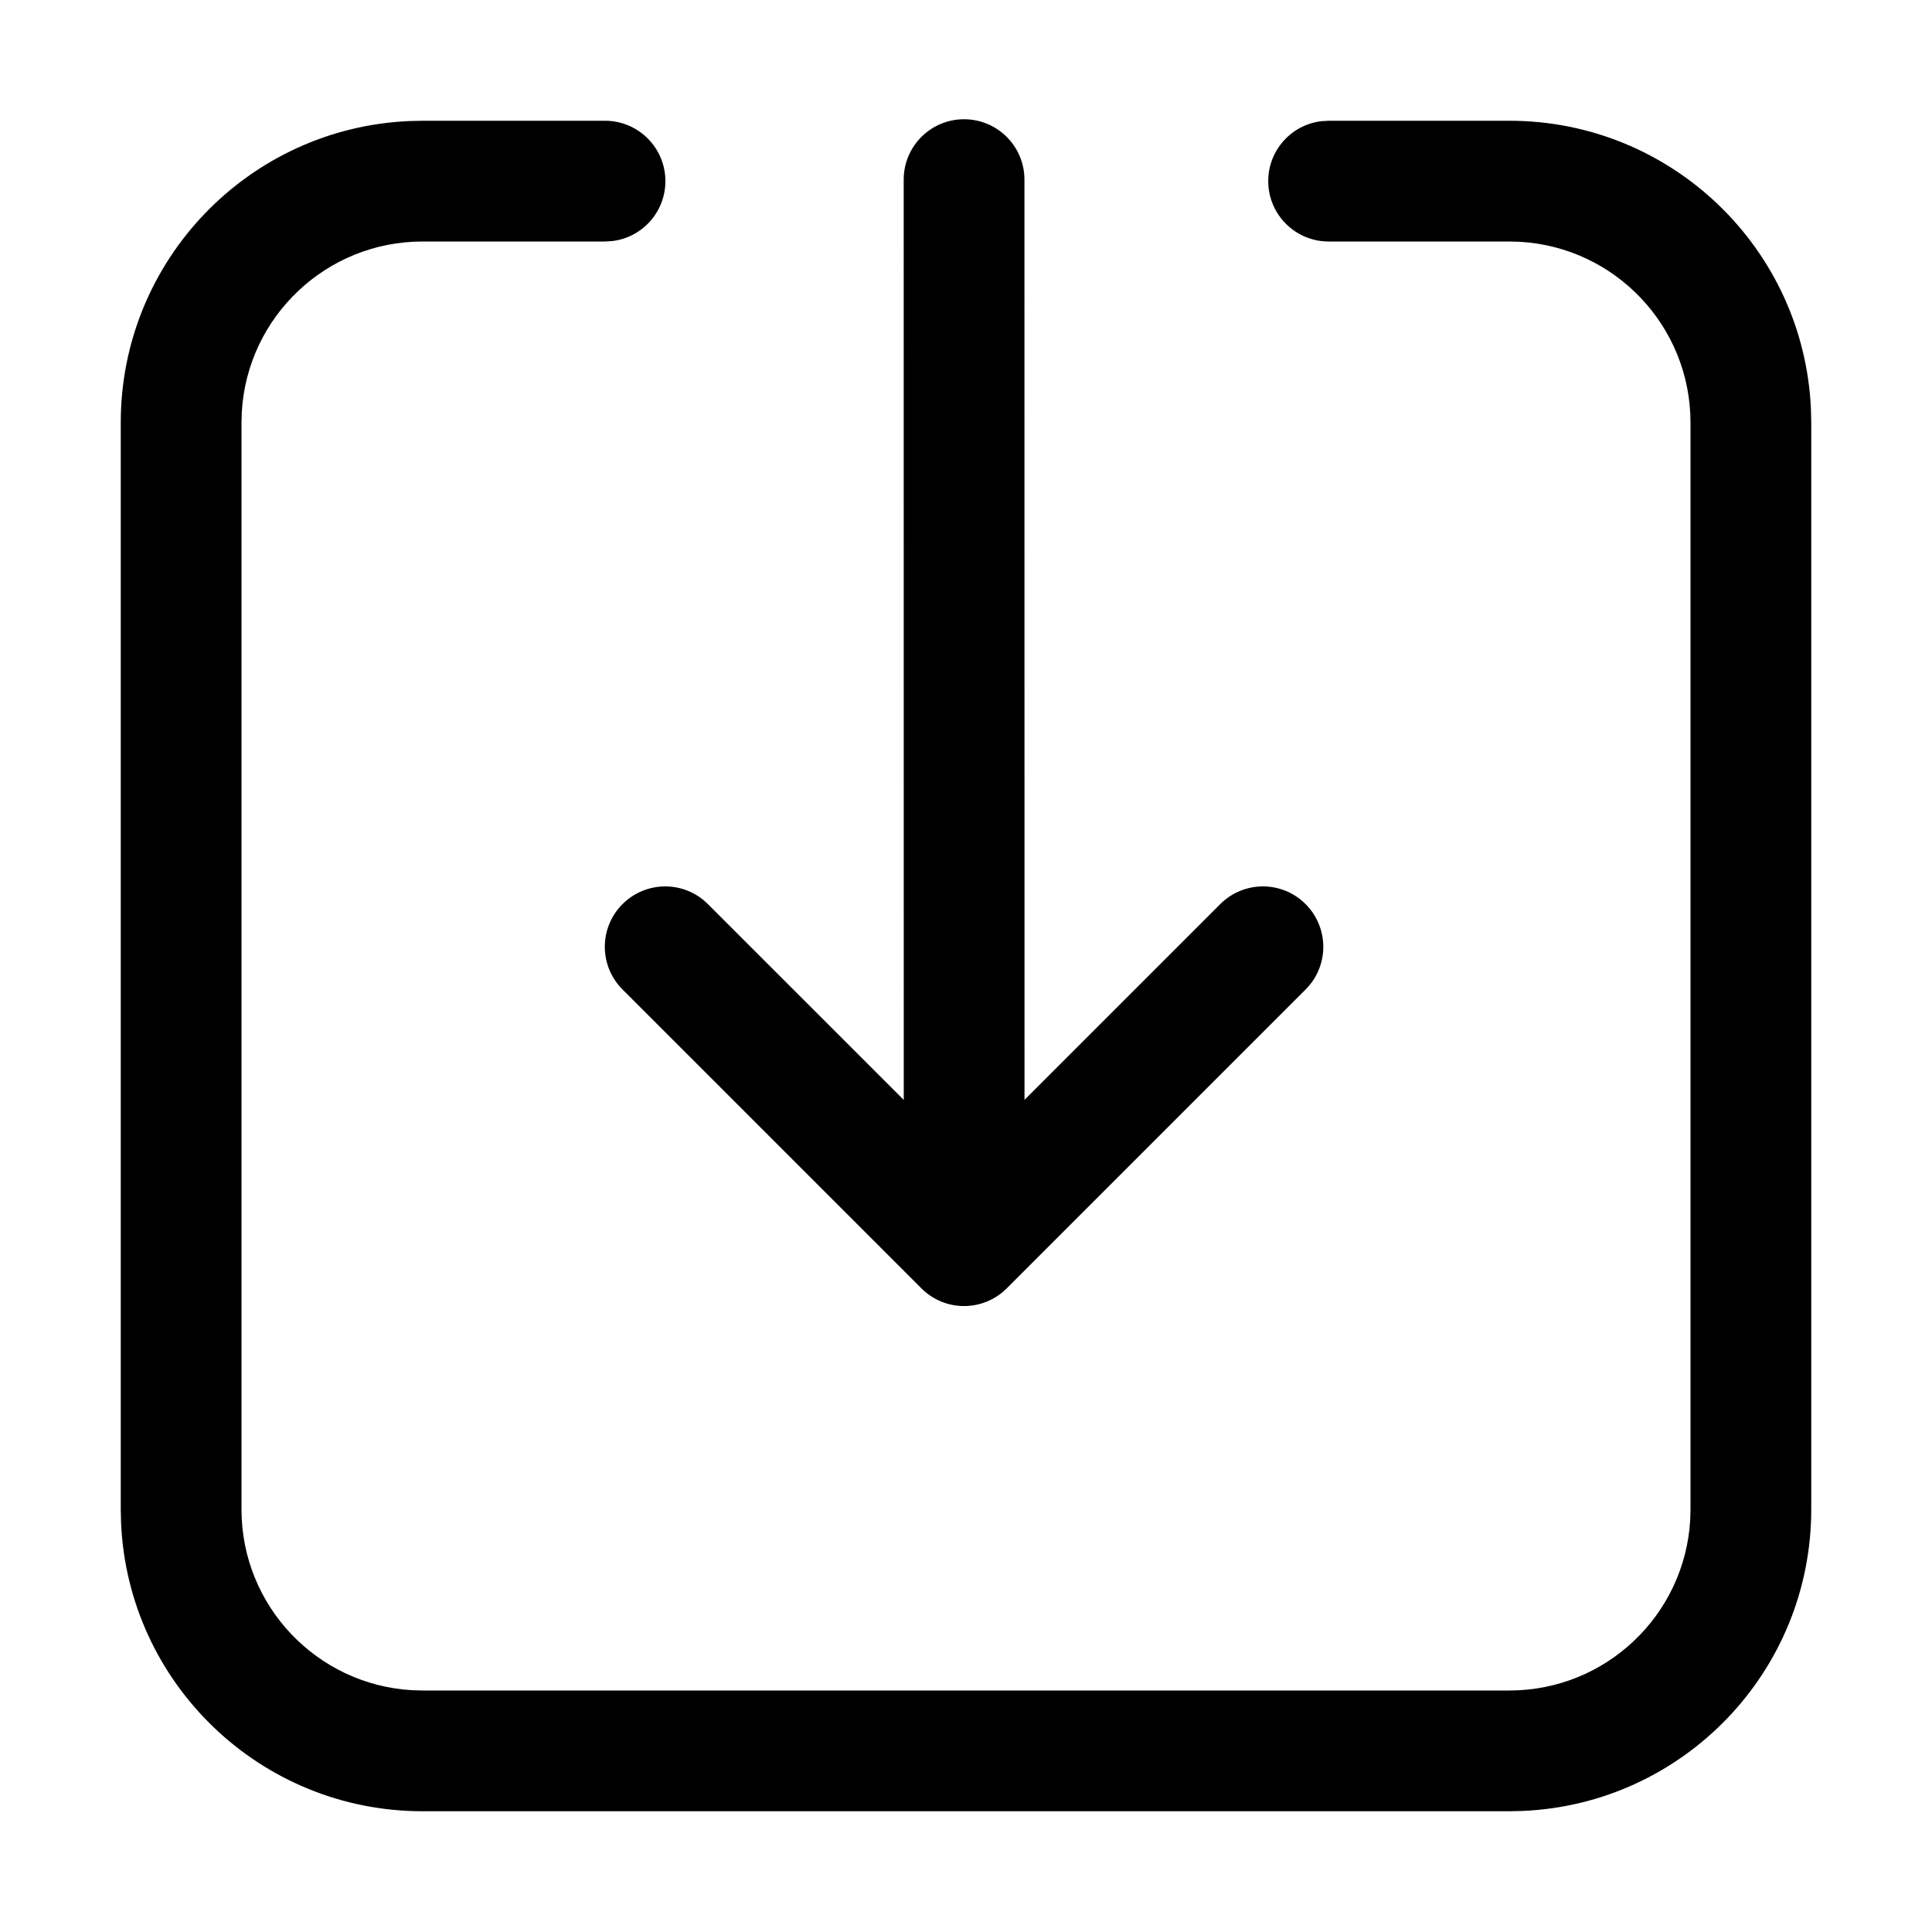
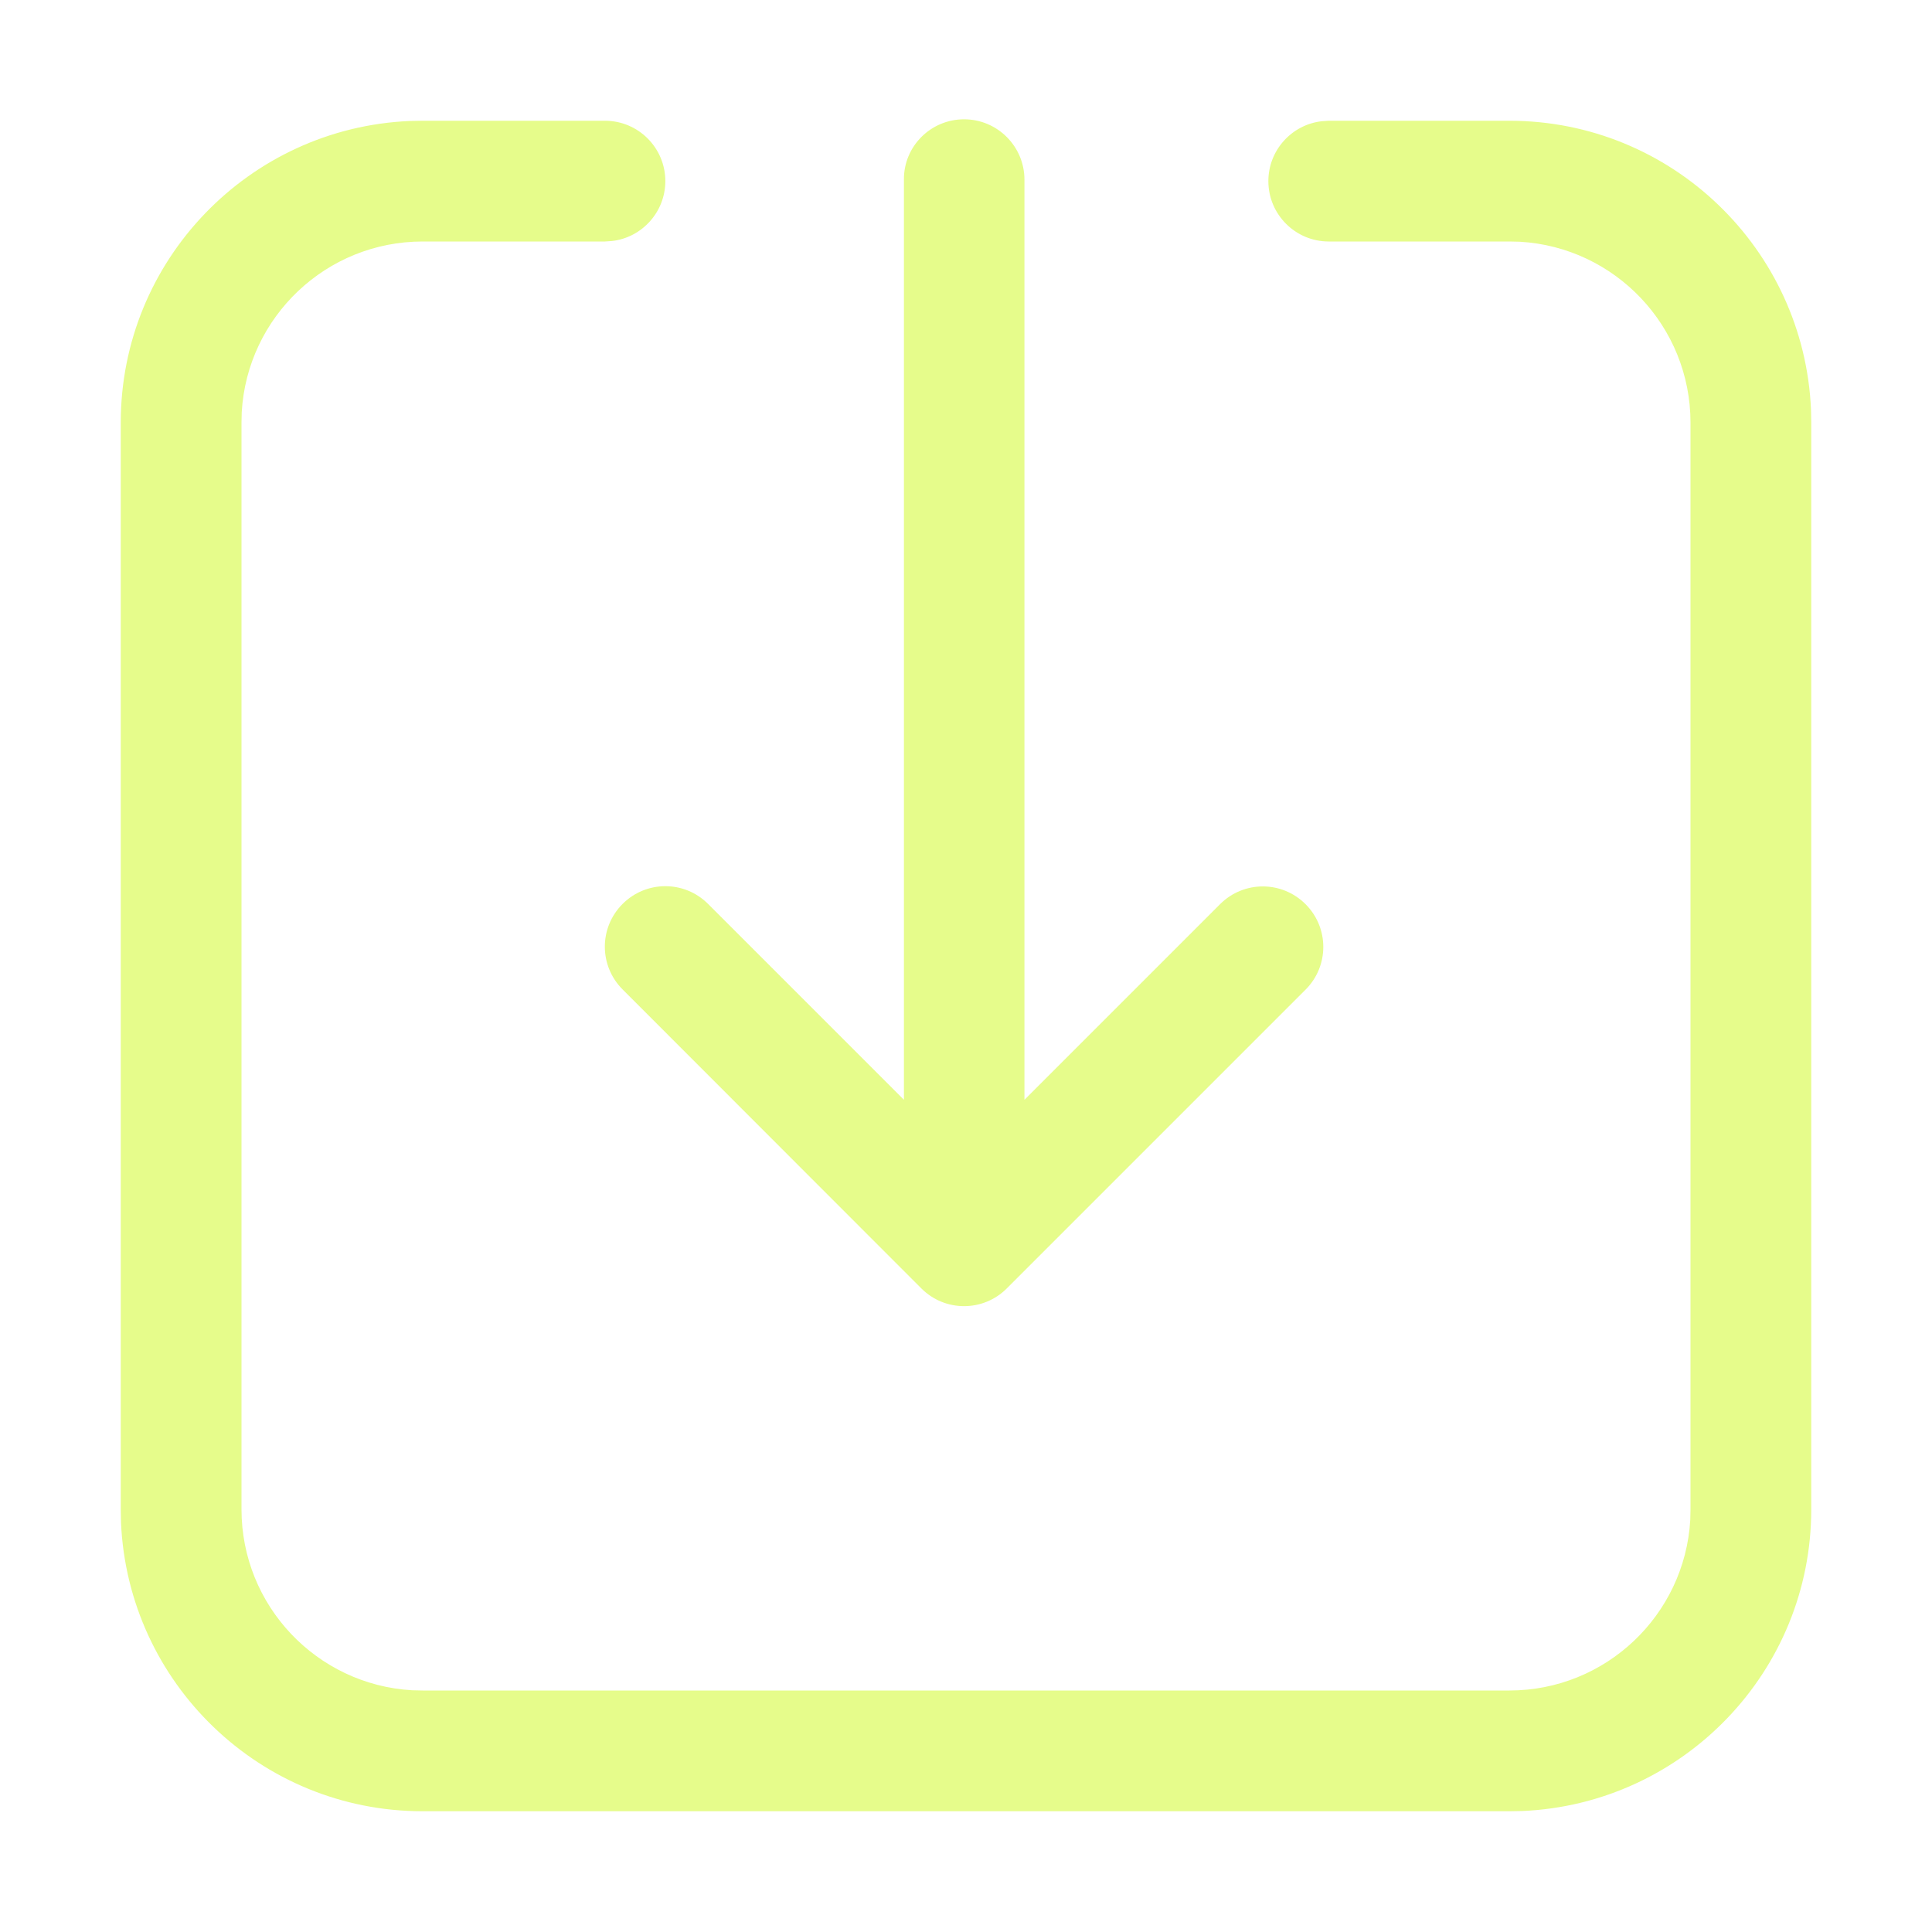
- <svg xmlns="http://www.w3.org/2000/svg" width="800px" height="800px" viewBox="0 0 32 32">
-   <g fill="none" fill-rule="evenodd">
-     <path d="m0 0h32v32h-32z" />
-     <path d="m10.021 2c.552 0 1 .448 1 1 0 .513-.386.936-.883.993l-.117.007h-3.021c-1.598 0-2.904 1.249-2.995 2.824l-.005.176v18c0 1.598 1.249 2.904 2.824 2.995l.176.005h18c1.598 0 2.904-1.249 2.995-2.824l.005-.176v-18c0-1.598-1.249-2.904-2.824-2.995l-.176-.005h-2.994c-.552 0-1-.448-1-1 0-.513.386-.936.883-.993l.117-.007h2.994c2.689 0 4.882 2.122 4.995 4.783l.005.217v18c0 2.689-2.122 4.882-4.783 4.995l-.217.005h-18c-2.689 0-4.882-2.122-4.995-4.783l-.005-.217v-18c0-2.689 2.122-4.882 4.783-4.995l.217-.005zm5.947-.025c.552 0 1 .448 1 1l.001 15.242 3.242-3.242c.391-.391 1.024-.391 1.414 0s.391 1.024 0 1.414l-4.95 4.95c-.391.391-1.024.391-1.414 0l-4.95-4.95c-.391-.391-.391-1.024 0-1.414.391-.391 1.024-.391 1.414 0l3.244 3.243-.001-15.243c0-.552.448-1 1-1z" fill="#000000" fill-rule="nonzero" />
+ <svg xmlns="http://www.w3.org/2000/svg" version="1.1" id="Layer_1" x="0px" y="0px" viewBox="0 0 800 800" style="enable-background:new 0 0 800 800;" xml:space="preserve">
+   <style type="text/css">
+ 	.st0{fill:none;}
+ 	.st1{fill:#E6FC8B;}
+ </style>
+   <g>
+     <path class="st0" d="M0,0h800v800H0V0z" />
+     <path class="st1" d="M250.5,50c13.8,0,25,11.2,25,25c0,12.8-9.7,23.4-22.1,24.8l-2.9,0.2H175c-39.9,0-72.6,31.2-74.9,70.6L100,175   v450c0,39.9,31.2,72.6,70.6,74.9l4.4,0.1h450c39.9,0,72.6-31.2,74.9-70.6l0.1-4.4V175c0-39.9-31.2-72.6-70.6-74.9L625,100h-74.8   c-13.8,0-25-11.2-25-25c0-12.8,9.7-23.4,22.1-24.8l2.9-0.2H625c67.2,0,122,53.1,124.9,119.6l0.1,5.4v450   c0,67.2-53.1,122-119.6,124.9L625,750H175c-67.2,0-122-53.1-124.9-119.6L50,625V175c0-67.2,53.1-122,119.6-124.9L175,50L250.5,50z    M399.2,49.4c13.8,0,25,11.2,25,25l0,381l81-81c9.8-9.8,25.6-9.8,35.4,0c9.8,9.8,9.8,25.6,0,35.4L416.9,533.5   c-9.8,9.8-25.6,9.8-35.4,0L257.8,409.7c-9.8-9.8-9.8-25.6,0-35.4c9.8-9.8,25.6-9.8,35.4,0l81.1,81.1l0-381.1   C374.2,60.6,385.4,49.4,399.2,49.4L399.2,49.4z" />
  </g>
</svg>
